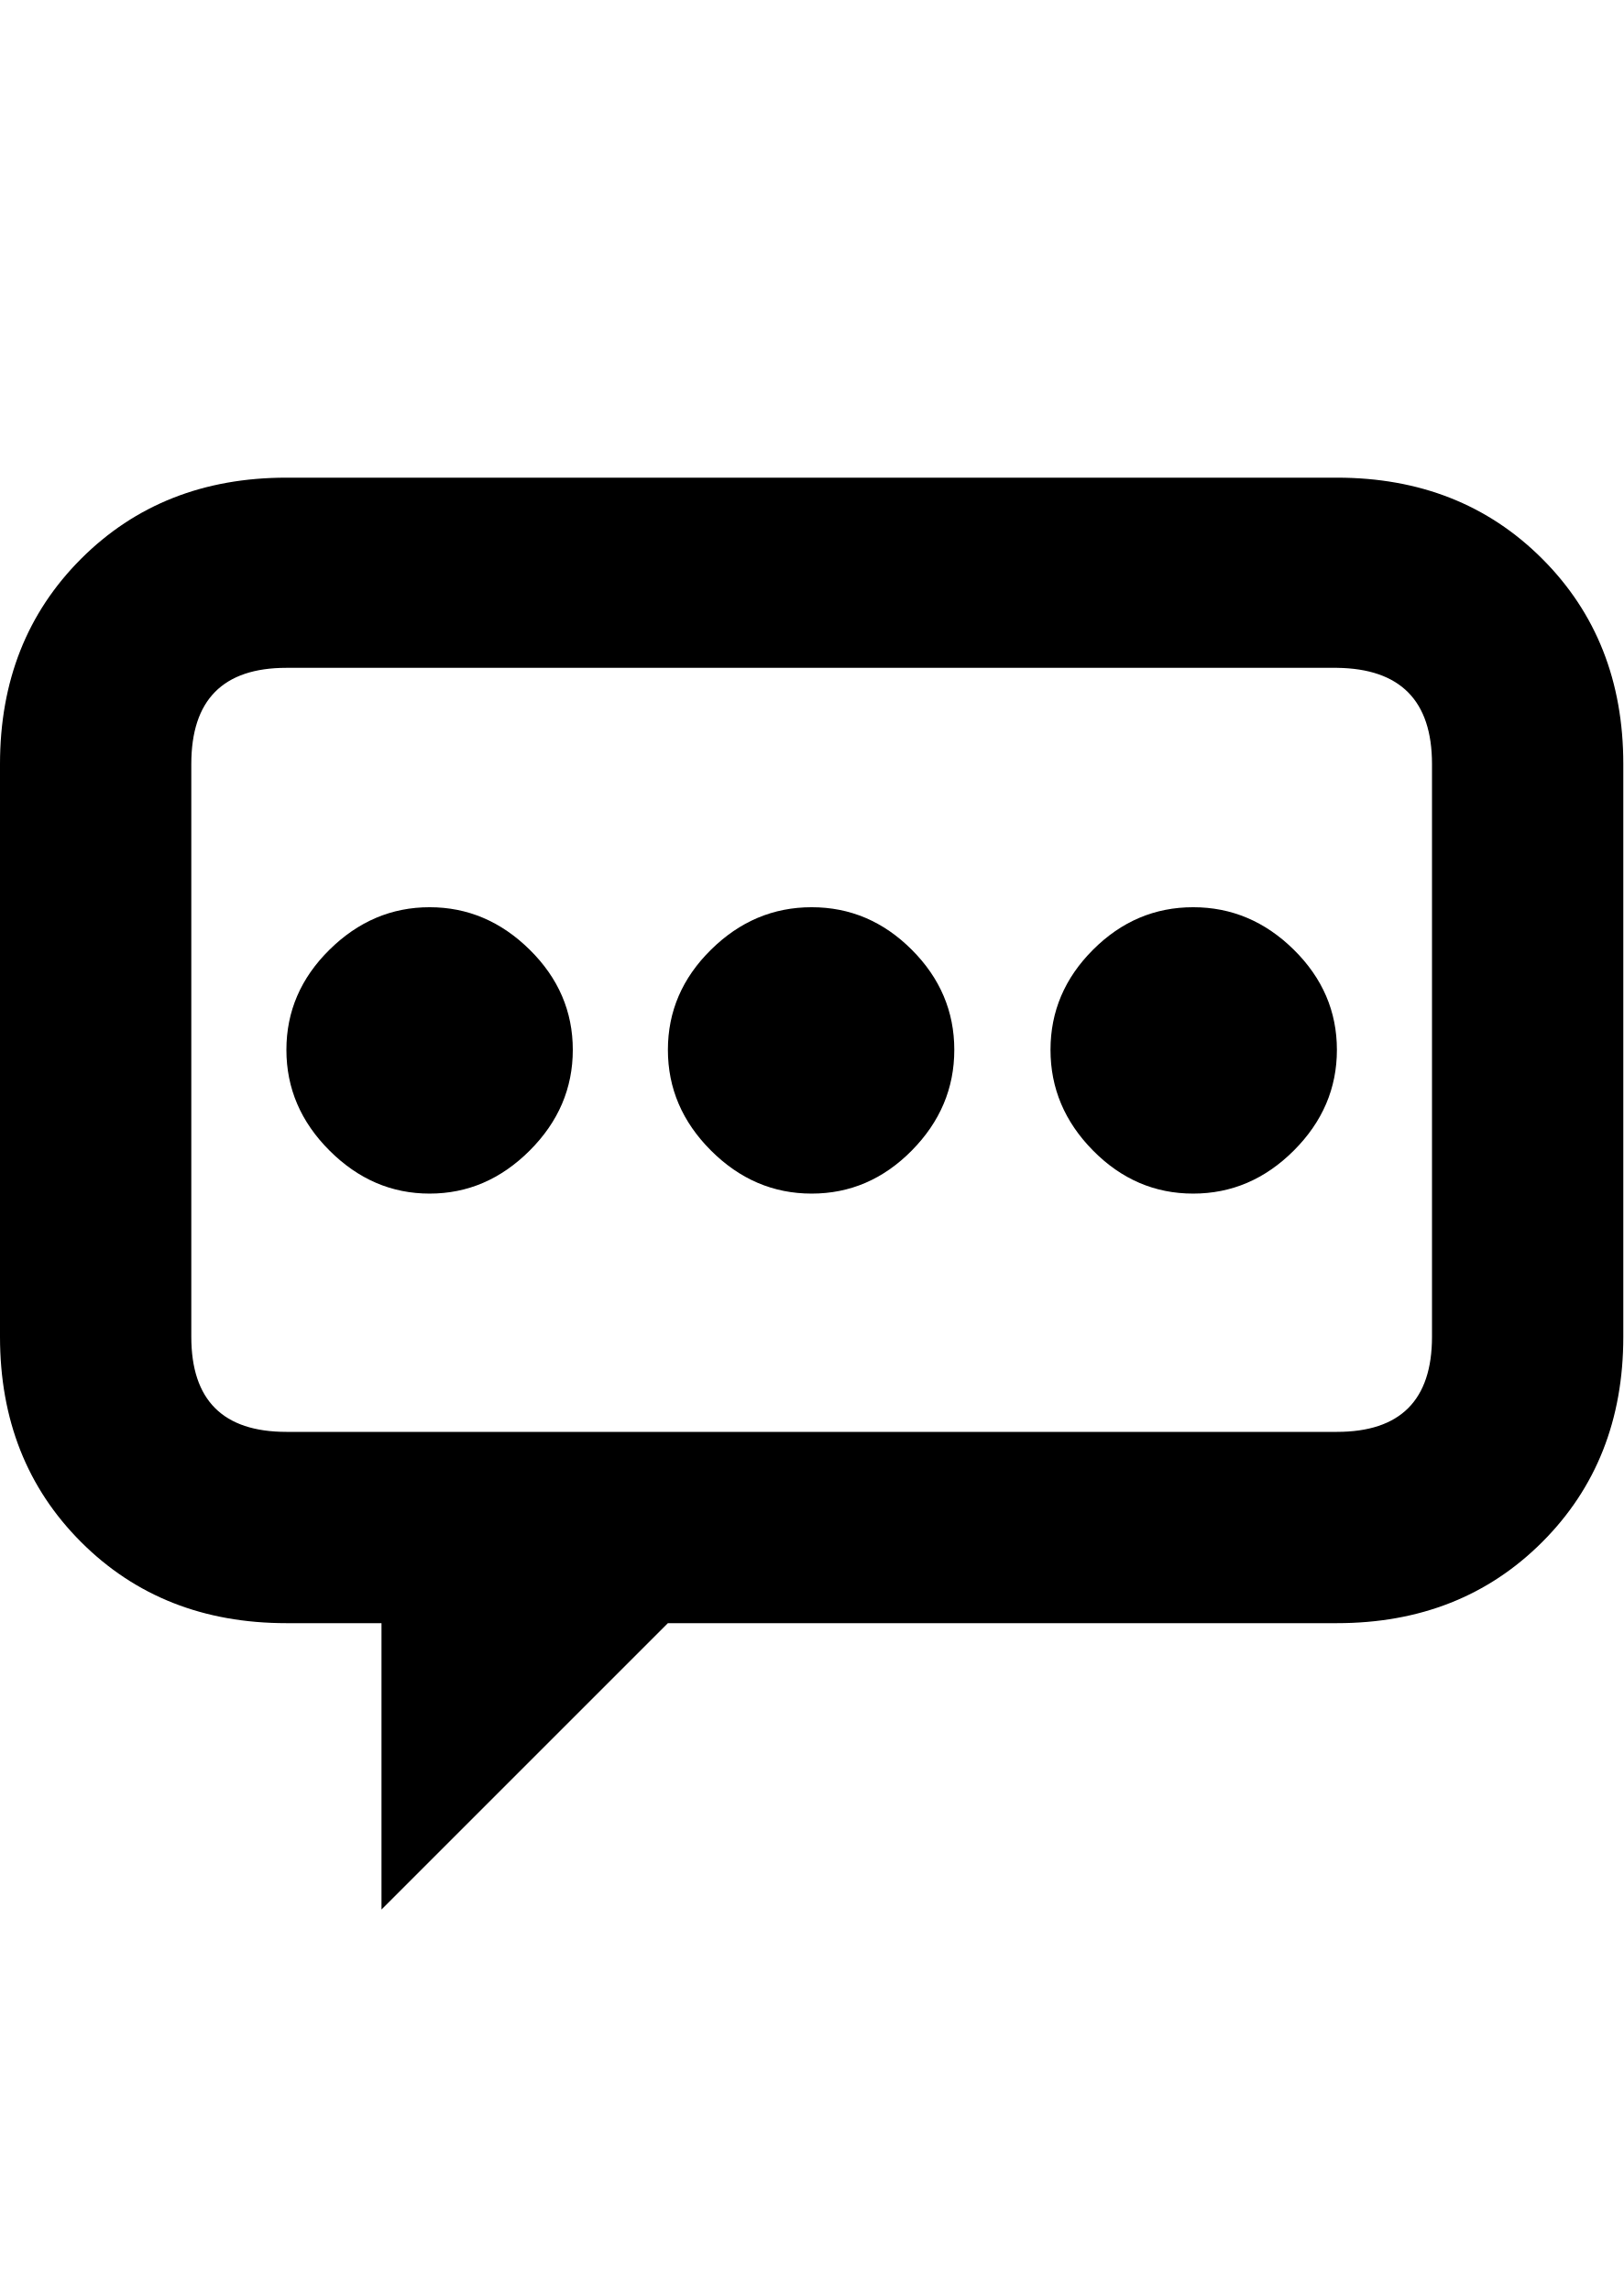
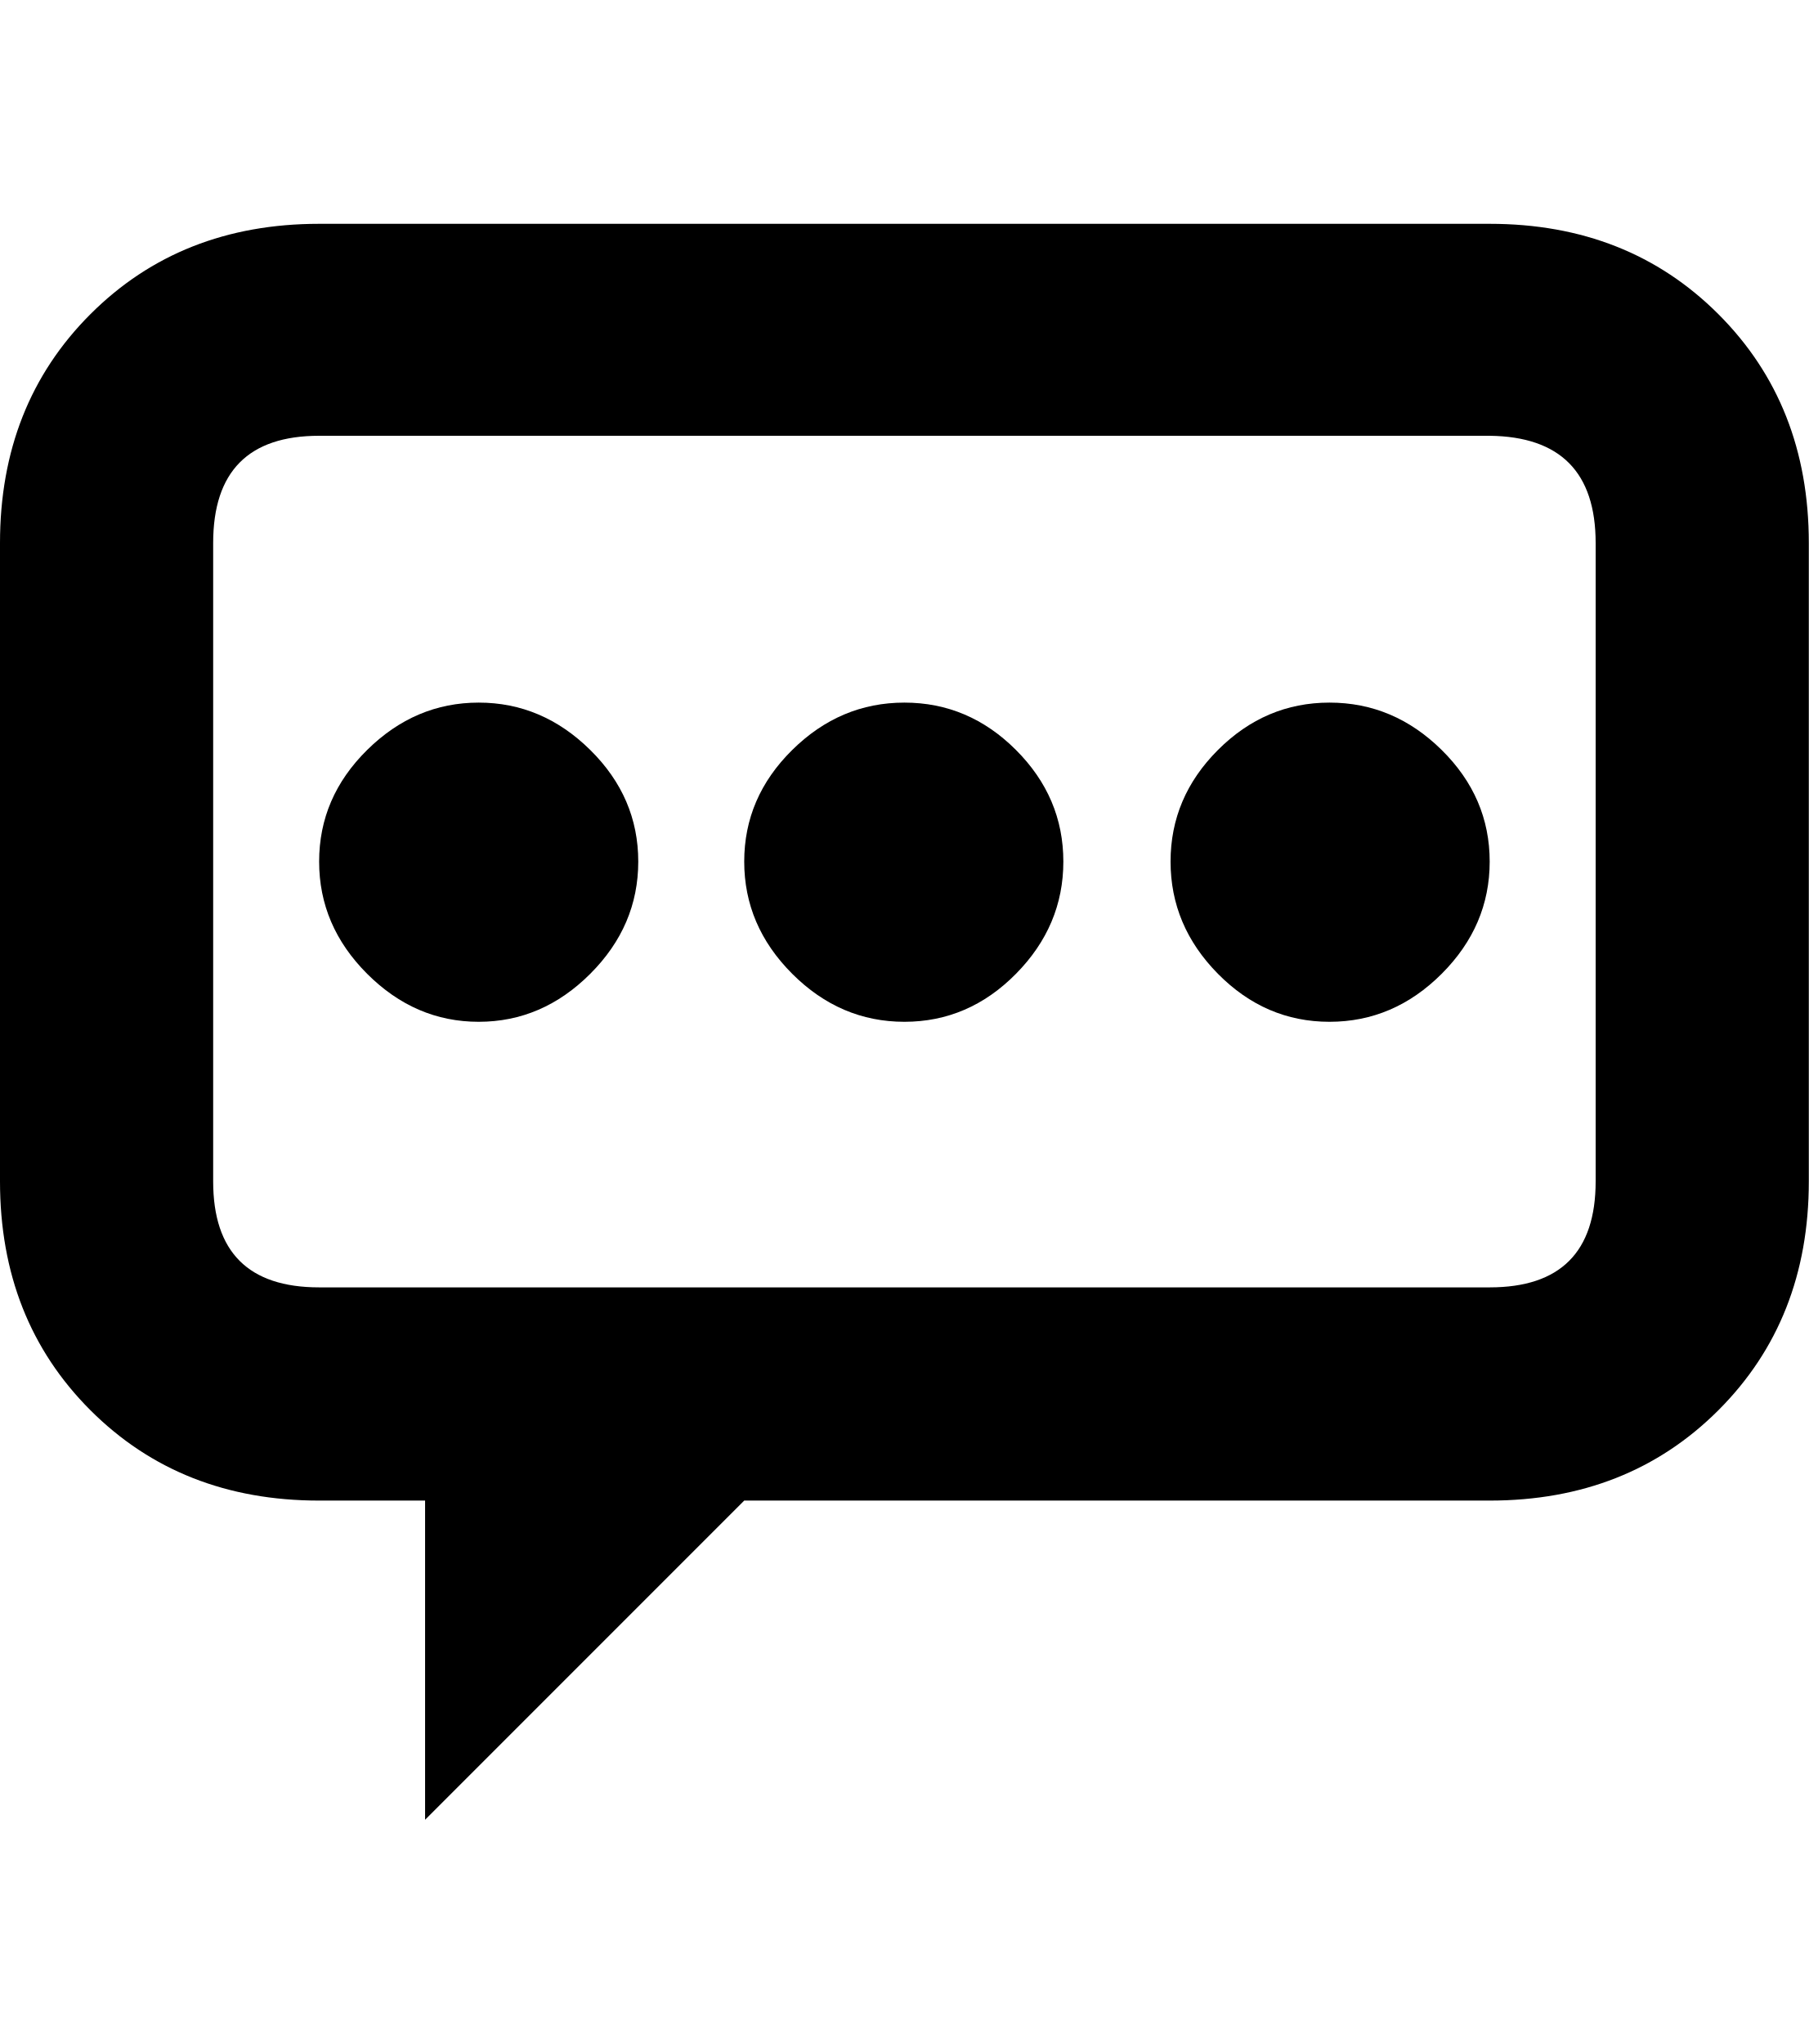
- <svg xmlns="http://www.w3.org/2000/svg" height="1000px" width="708.496px">
-   <g>
-     <path d="M0 583.496c0 0 0 -250 0 -250c0 -36.133 11.8 -65.999 35.4 -89.6c23.601 -23.6 53.467 -35.4 89.6 -35.4c0 0 458.496 0 458.496 0c36.133 0 65.999 11.8 89.6 35.4c23.6 23.601 35.4 53.467 35.4 89.6c0 0 0 250 0 250c0 36.133 -11.8 65.999 -35.4 89.6c-23.601 23.6 -53.467 35.4 -89.6 35.4c0 0 -291.992 0 -291.992 0c0 0 -125 125 -125 125c0 0 0 -125 0 -125c0 0 -41.504 0 -41.504 0c-36.133 0 -65.999 -11.8 -89.6 -35.4c-23.6 -23.601 -35.4 -53.467 -35.4 -89.6c0 0 0 0 0 0m83.496 0c0 27.669 13.835 41.504 41.504 41.504c0 0 458.496 0 458.496 0c27.669 0 41.504 -13.835 41.504 -41.504c0 0 0 -250 0 -250c0 -27.669 -13.835 -41.667 -41.504 -41.992c0 0 -458.496 0 -458.496 0c-27.669 0 -41.504 13.997 -41.504 41.992c0 0 0 250 0 250c0 0 0 0 0 0m41.504 -125.244c0 -16.764 6.266 -31.332 18.799 -43.701c12.532 -12.37 27.099 -18.555 43.701 -18.555c16.602 0 31.169 6.185 43.701 18.555c12.533 12.369 18.799 26.937 18.799 43.701c0 16.764 -6.266 31.413 -18.799 43.945c-12.532 12.533 -27.099 18.799 -43.701 18.799c-16.602 0 -31.169 -6.266 -43.701 -18.799c-12.533 -12.532 -18.799 -27.181 -18.799 -43.945c0 0 0 0 0 0m166.504 0c0 -16.764 6.266 -31.332 18.799 -43.701c12.532 -12.37 27.181 -18.555 43.945 -18.555c16.764 0 31.331 6.185 43.701 18.555c12.37 12.369 18.555 26.937 18.555 43.701c0 16.764 -6.185 31.413 -18.555 43.945c-12.37 12.533 -26.937 18.799 -43.701 18.799c-16.764 0 -31.413 -6.266 -43.945 -18.799c-12.533 -12.532 -18.799 -27.181 -18.799 -43.945c0 0 0 0 0 0m166.992 0c0 -16.764 6.185 -31.332 18.555 -43.701c12.37 -12.37 26.937 -18.555 43.701 -18.555c16.764 0 31.413 6.185 43.945 18.555c12.533 12.369 18.799 26.937 18.799 43.701c0 16.764 -6.266 31.413 -18.799 43.945c-12.532 12.533 -27.181 18.799 -43.945 18.799c-16.764 0 -31.331 -6.266 -43.701 -18.799c-12.37 -12.532 -18.555 -27.181 -18.555 -43.945c0 0 0 0 0 0" />
-   </g>
+ <svg xmlns="http://www.w3.org/2000/svg" height="1000" width="885">
+   <path d="M0 577.98l0-312.32q0-67.71 44.225-111.935t111.935-44.225l572.79 0q67.71 0 111.935 44.225t44.225 111.935l0 312.32q0 67.71-44.225 111.935t-111.935 44.225l-364.78 0l-156.16 156.16l0-156.16l-51.85 0q-67.71 0-111.935-44.225t-44.225-111.935zm104.31 0q0 51.85 51.85 51.85l572.79 0q51.85 0 51.85-51.85l0-312.32q0-51.85-51.85-52.46l-572.79 0q-51.85 0-51.85 52.46l0 312.32zm51.85-156.465q0-31.415 23.485-54.595t54.595-23.18 54.595 23.18 23.485 54.595-23.485 54.9-54.595 23.485-54.595-23.485-23.485-54.9zm208.01 0q0-31.415 23.485-54.595t54.9-23.18 54.595 23.18 23.18 54.595-23.18 54.9-54.595 23.485-54.9-23.485-23.485-54.9zm208.62 0q0-31.415 23.18-54.595t54.595-23.18 54.9 23.18 23.485 54.595-23.485 54.9-54.9 23.485-54.595-23.485-23.18-54.9z" />
</svg>
